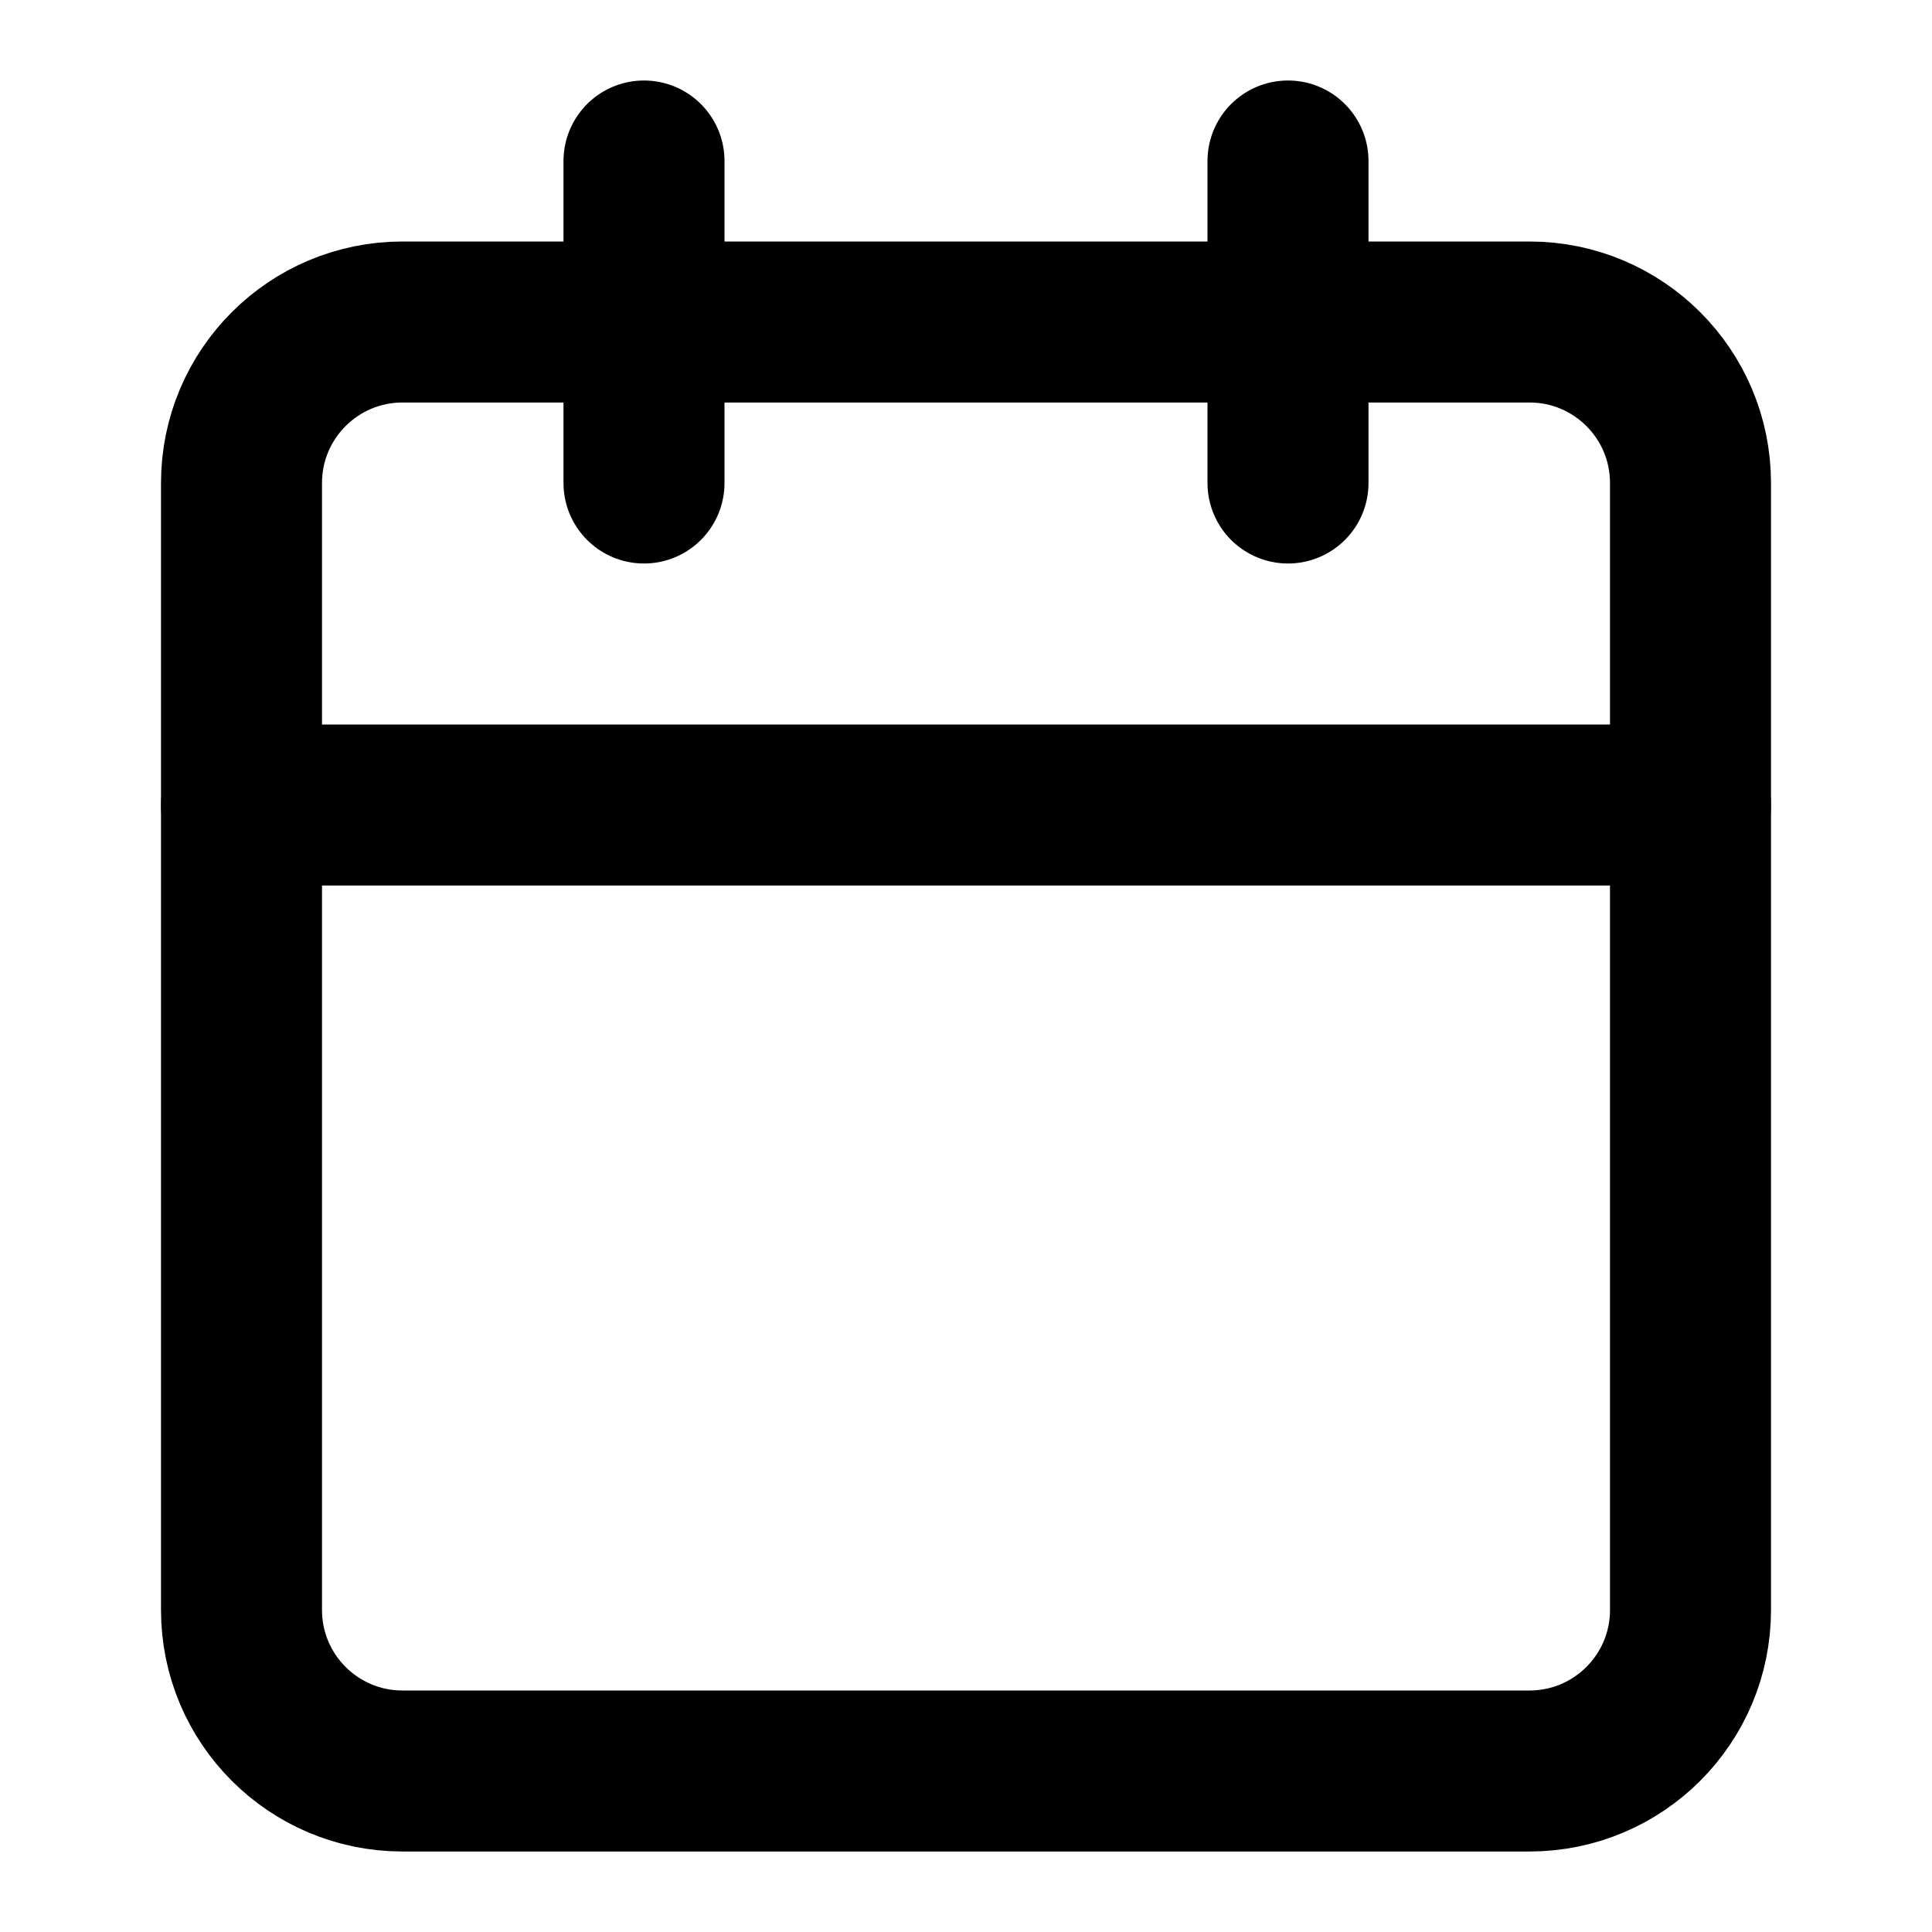
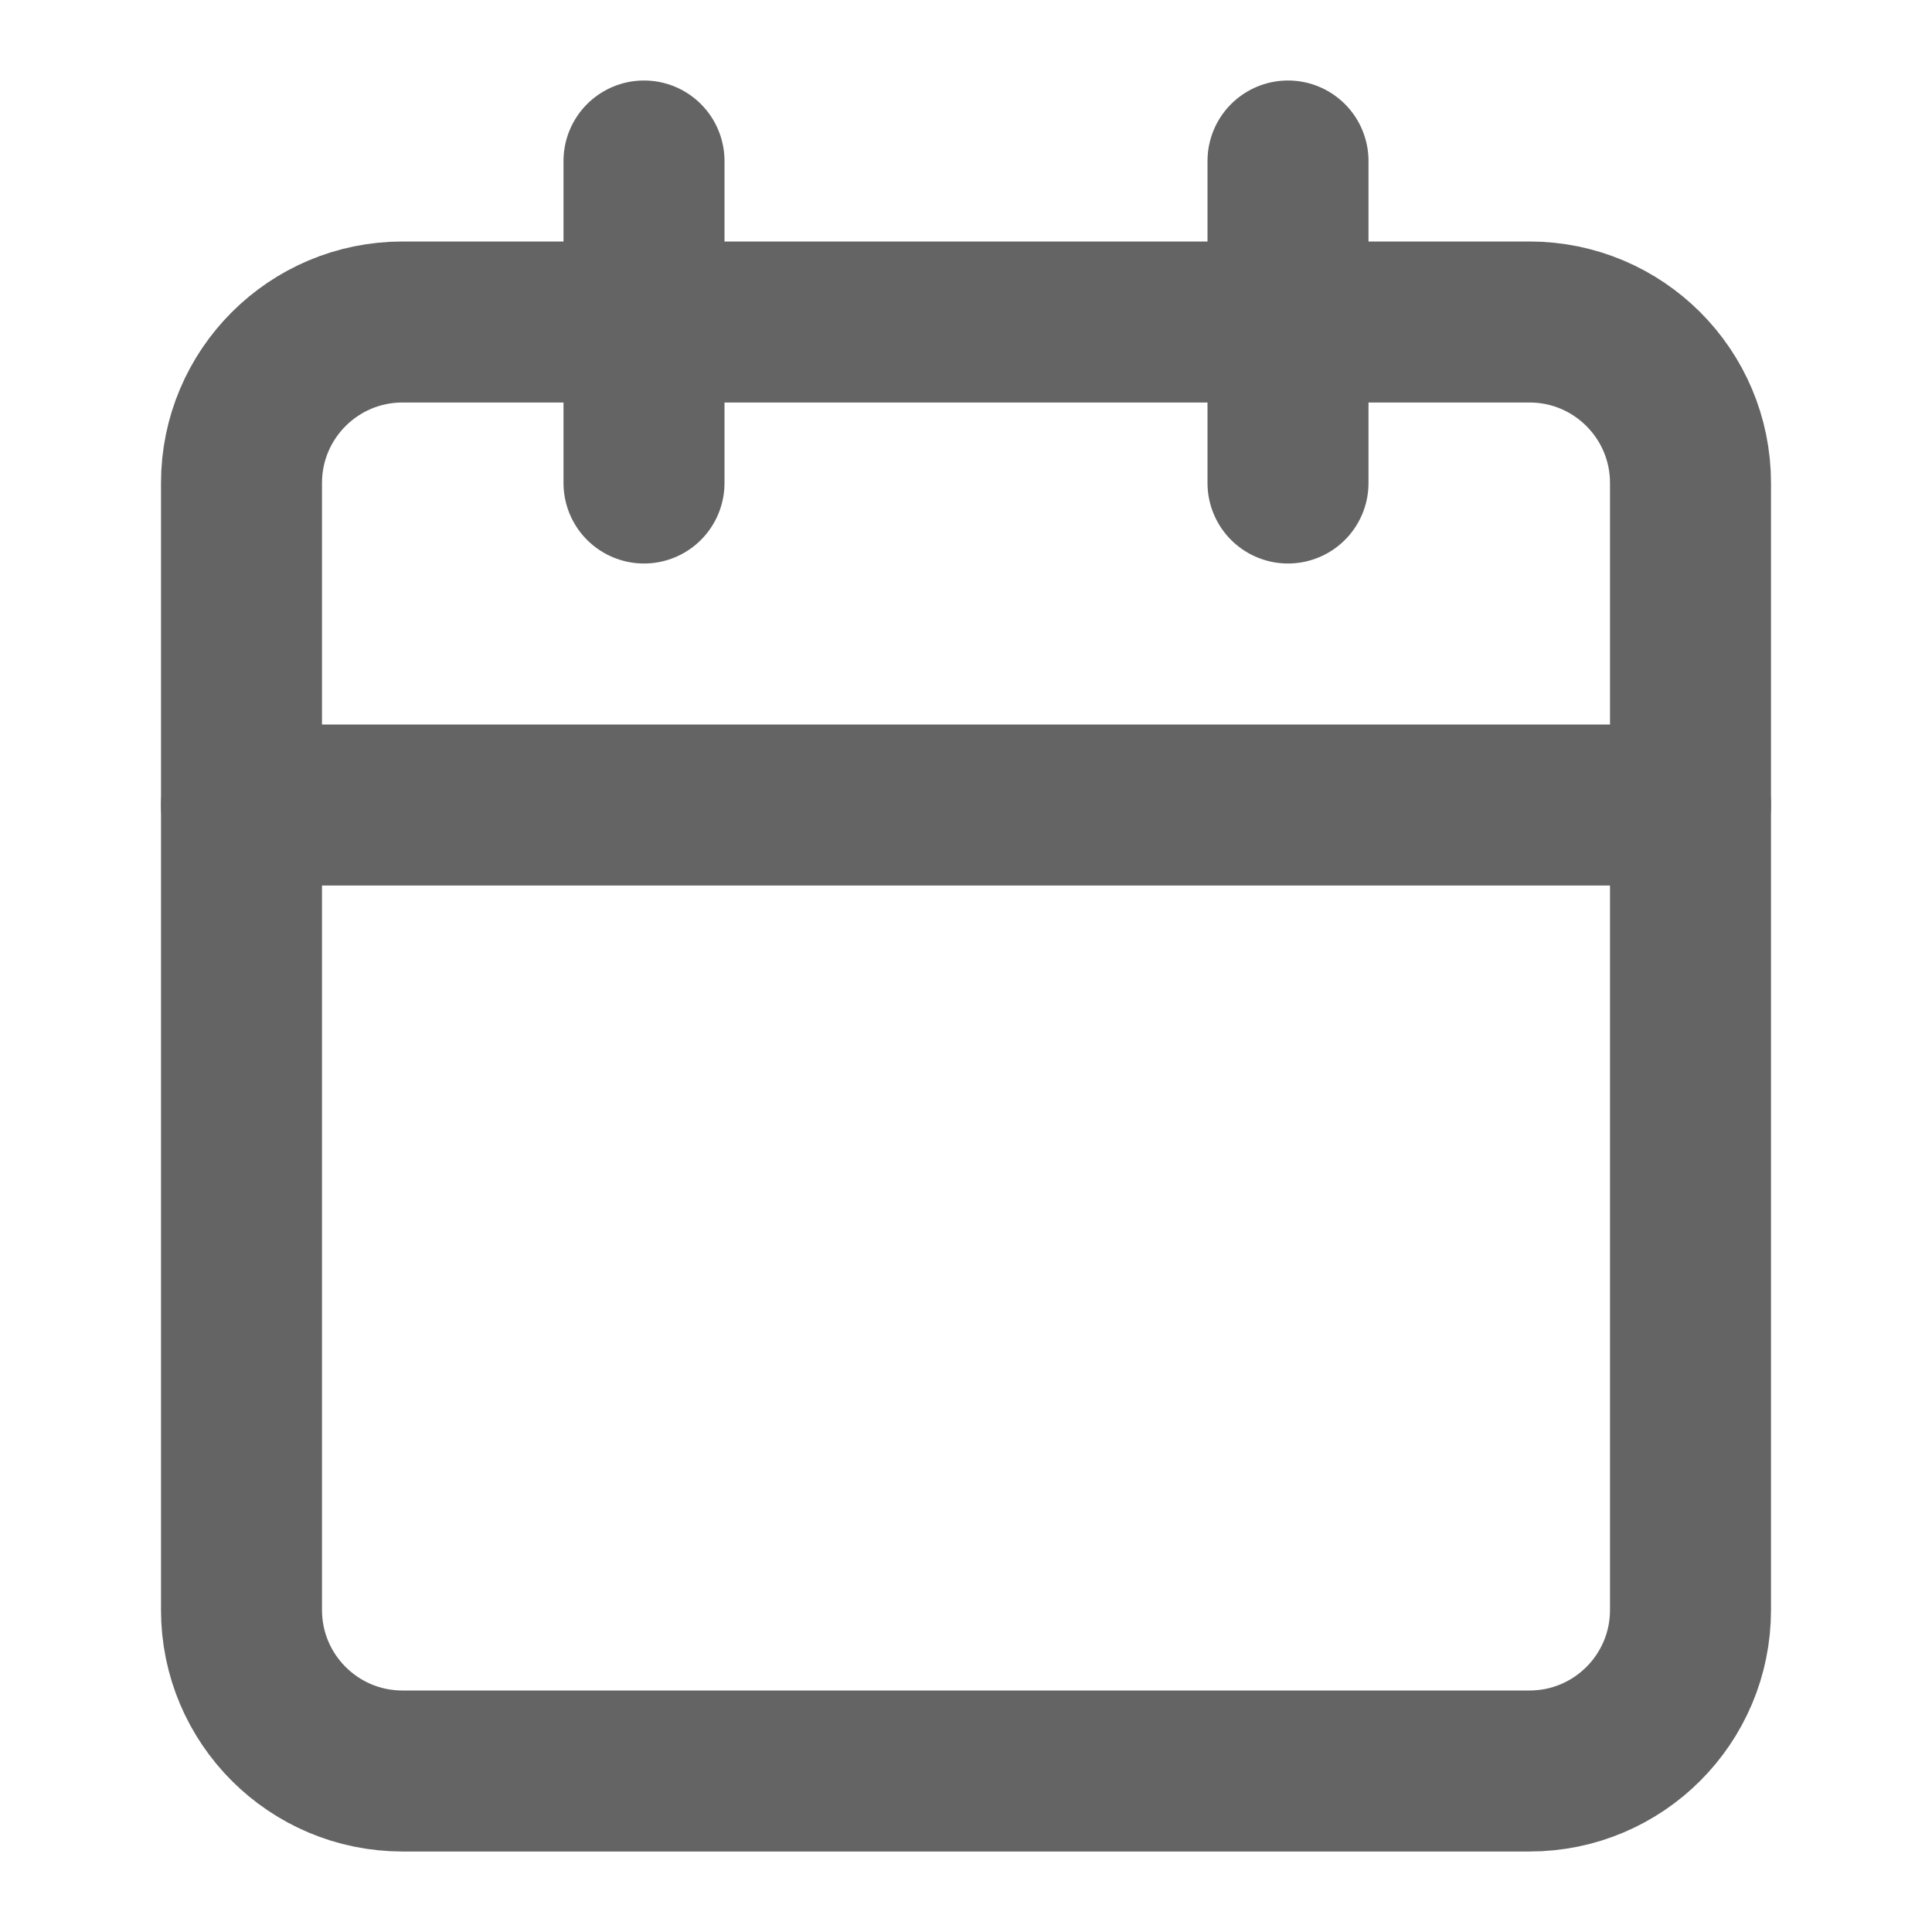
- <svg xmlns="http://www.w3.org/2000/svg" width="24" height="24" viewBox="0 0 24 24" fill="none" stroke="currentColor" stroke-width="2" stroke-linecap="round" stroke-linejoin="round" class="lucide lucide-calendar-icon lucide-calendar">
+ <svg xmlns="http://www.w3.org/2000/svg" width="24" height="24" viewBox="0 0 24 24" fill="none" stroke="#646464" stroke-width="2" stroke-linecap="round" stroke-linejoin="round" class="lucide lucide-calendar-icon lucide-calendar">
  <path d="M8 2v4" />
  <path d="M16 2v4" />
  <rect width="18" height="18" x="3" y="4" rx="2" />
  <path d="M3 10h18" />
</svg>
